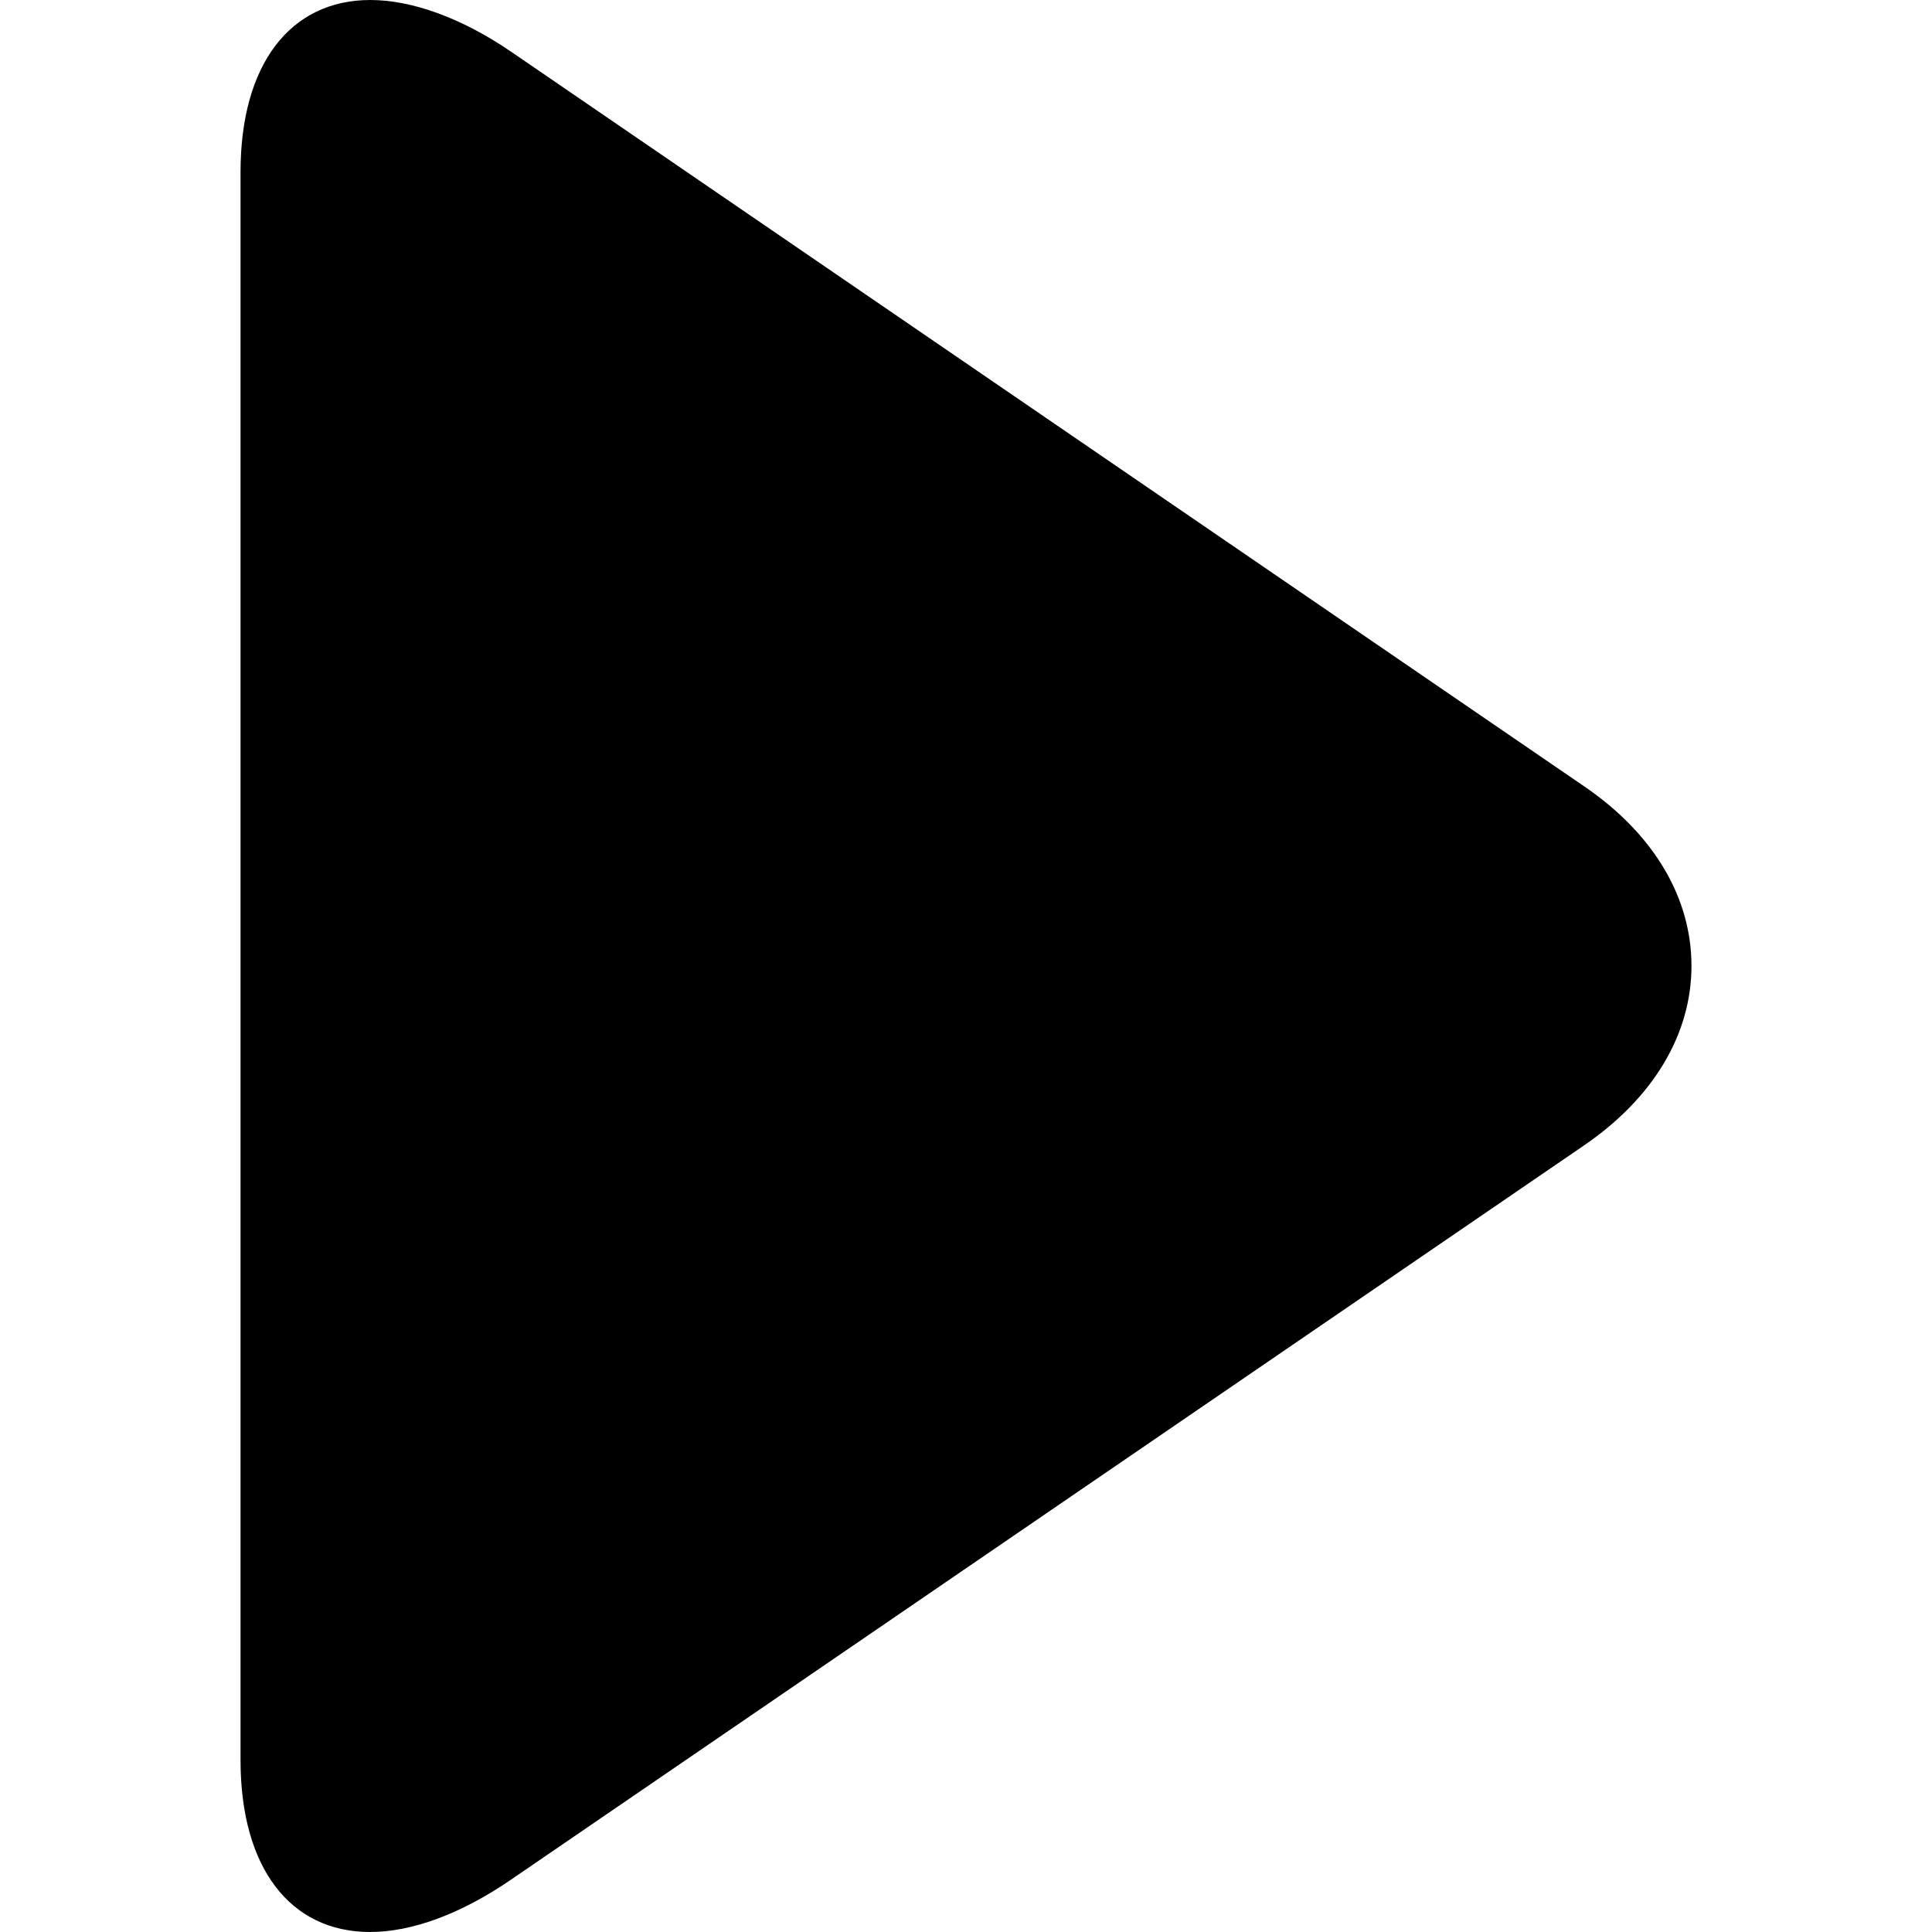
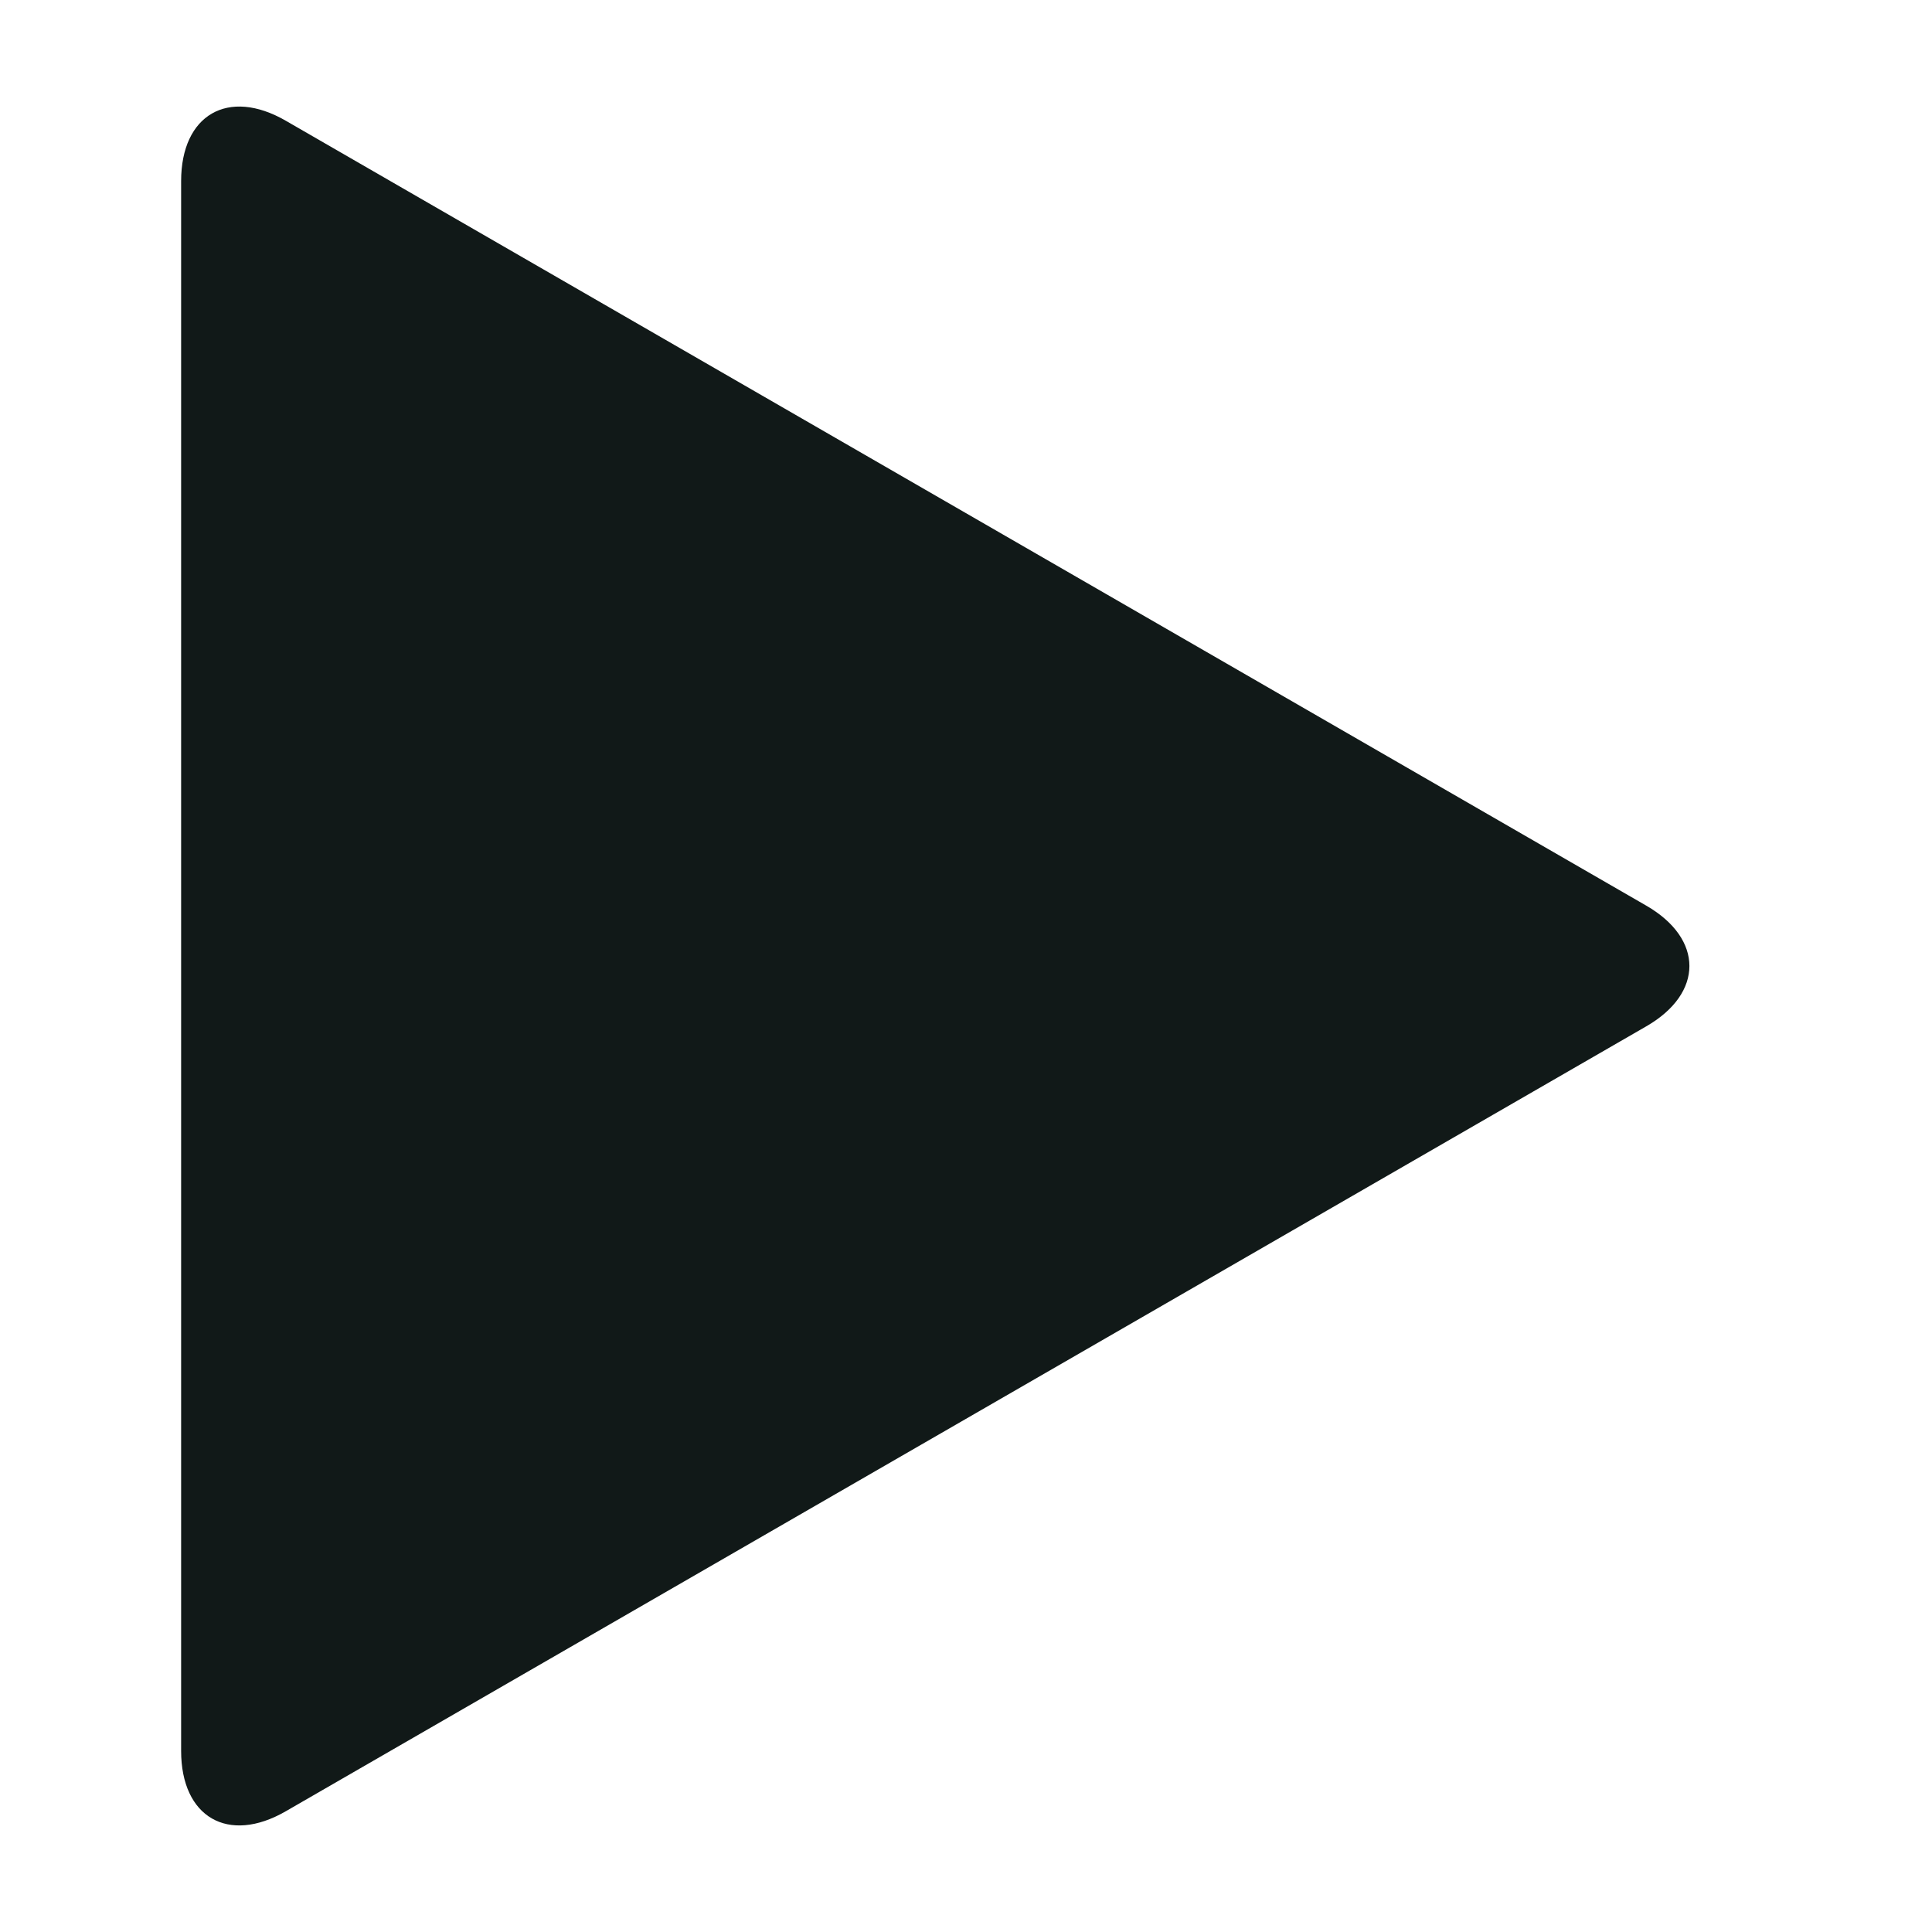
- <svg xmlns="http://www.w3.org/2000/svg" version="1.1" id="Layer_1" x="0px" y="0px" viewBox="0 0 494.148 494.148" style="enable-background:new 0 0 494.148 494.148;" xml:space="preserve">
-   <g>
-     <g>
-       <path d="M405.284,201.188L130.804,13.28C118.128,4.596,105.356,0,94.74,0C74.216,0,61.52,16.472,61.52,44.044v406.124    c0,27.54,12.68,43.98,33.156,43.98c10.632,0,23.2-4.6,35.904-13.308l274.608-187.904c17.66-12.104,27.44-28.392,27.44-45.884    C432.632,229.572,422.964,213.288,405.284,201.188z" />
-     </g>
-   </g>
-   <g>
- </g>
-   <g>
- </g>
-   <g>
- </g>
-   <g>
- </g>
-   <g>
- </g>
-   <g>
- </g>
-   <g>
- </g>
-   <g>
- </g>
-   <g>
- </g>
-   <g>
- </g>
-   <g>
- </g>
-   <g>
- </g>
-   <g>
- </g>
-   <g>
- </g>
-   <g>
- </g>
+ <svg xmlns="http://www.w3.org/2000/svg" version="1.1" id="Uploaded to svgrepo.com" x="0px" y="0px" width="32px" height="32px" viewBox="0 0 32 32" style="enable-background:new 0 0 32 32;" xml:space="preserve">
+   <style type="text/css">
+ 	.puchipuchi_een{fill:#111918;}
+ </style>
+   <path class="puchipuchi_een" d="M27.268,16.999L4.732,30.001C3.78,30.55,3,30.1,3,29V3c0-1.1,0.78-1.55,1.732-1.001l22.535,13.001  C28.22,15.55,28.22,16.45,27.268,16.999z" />
</svg>
